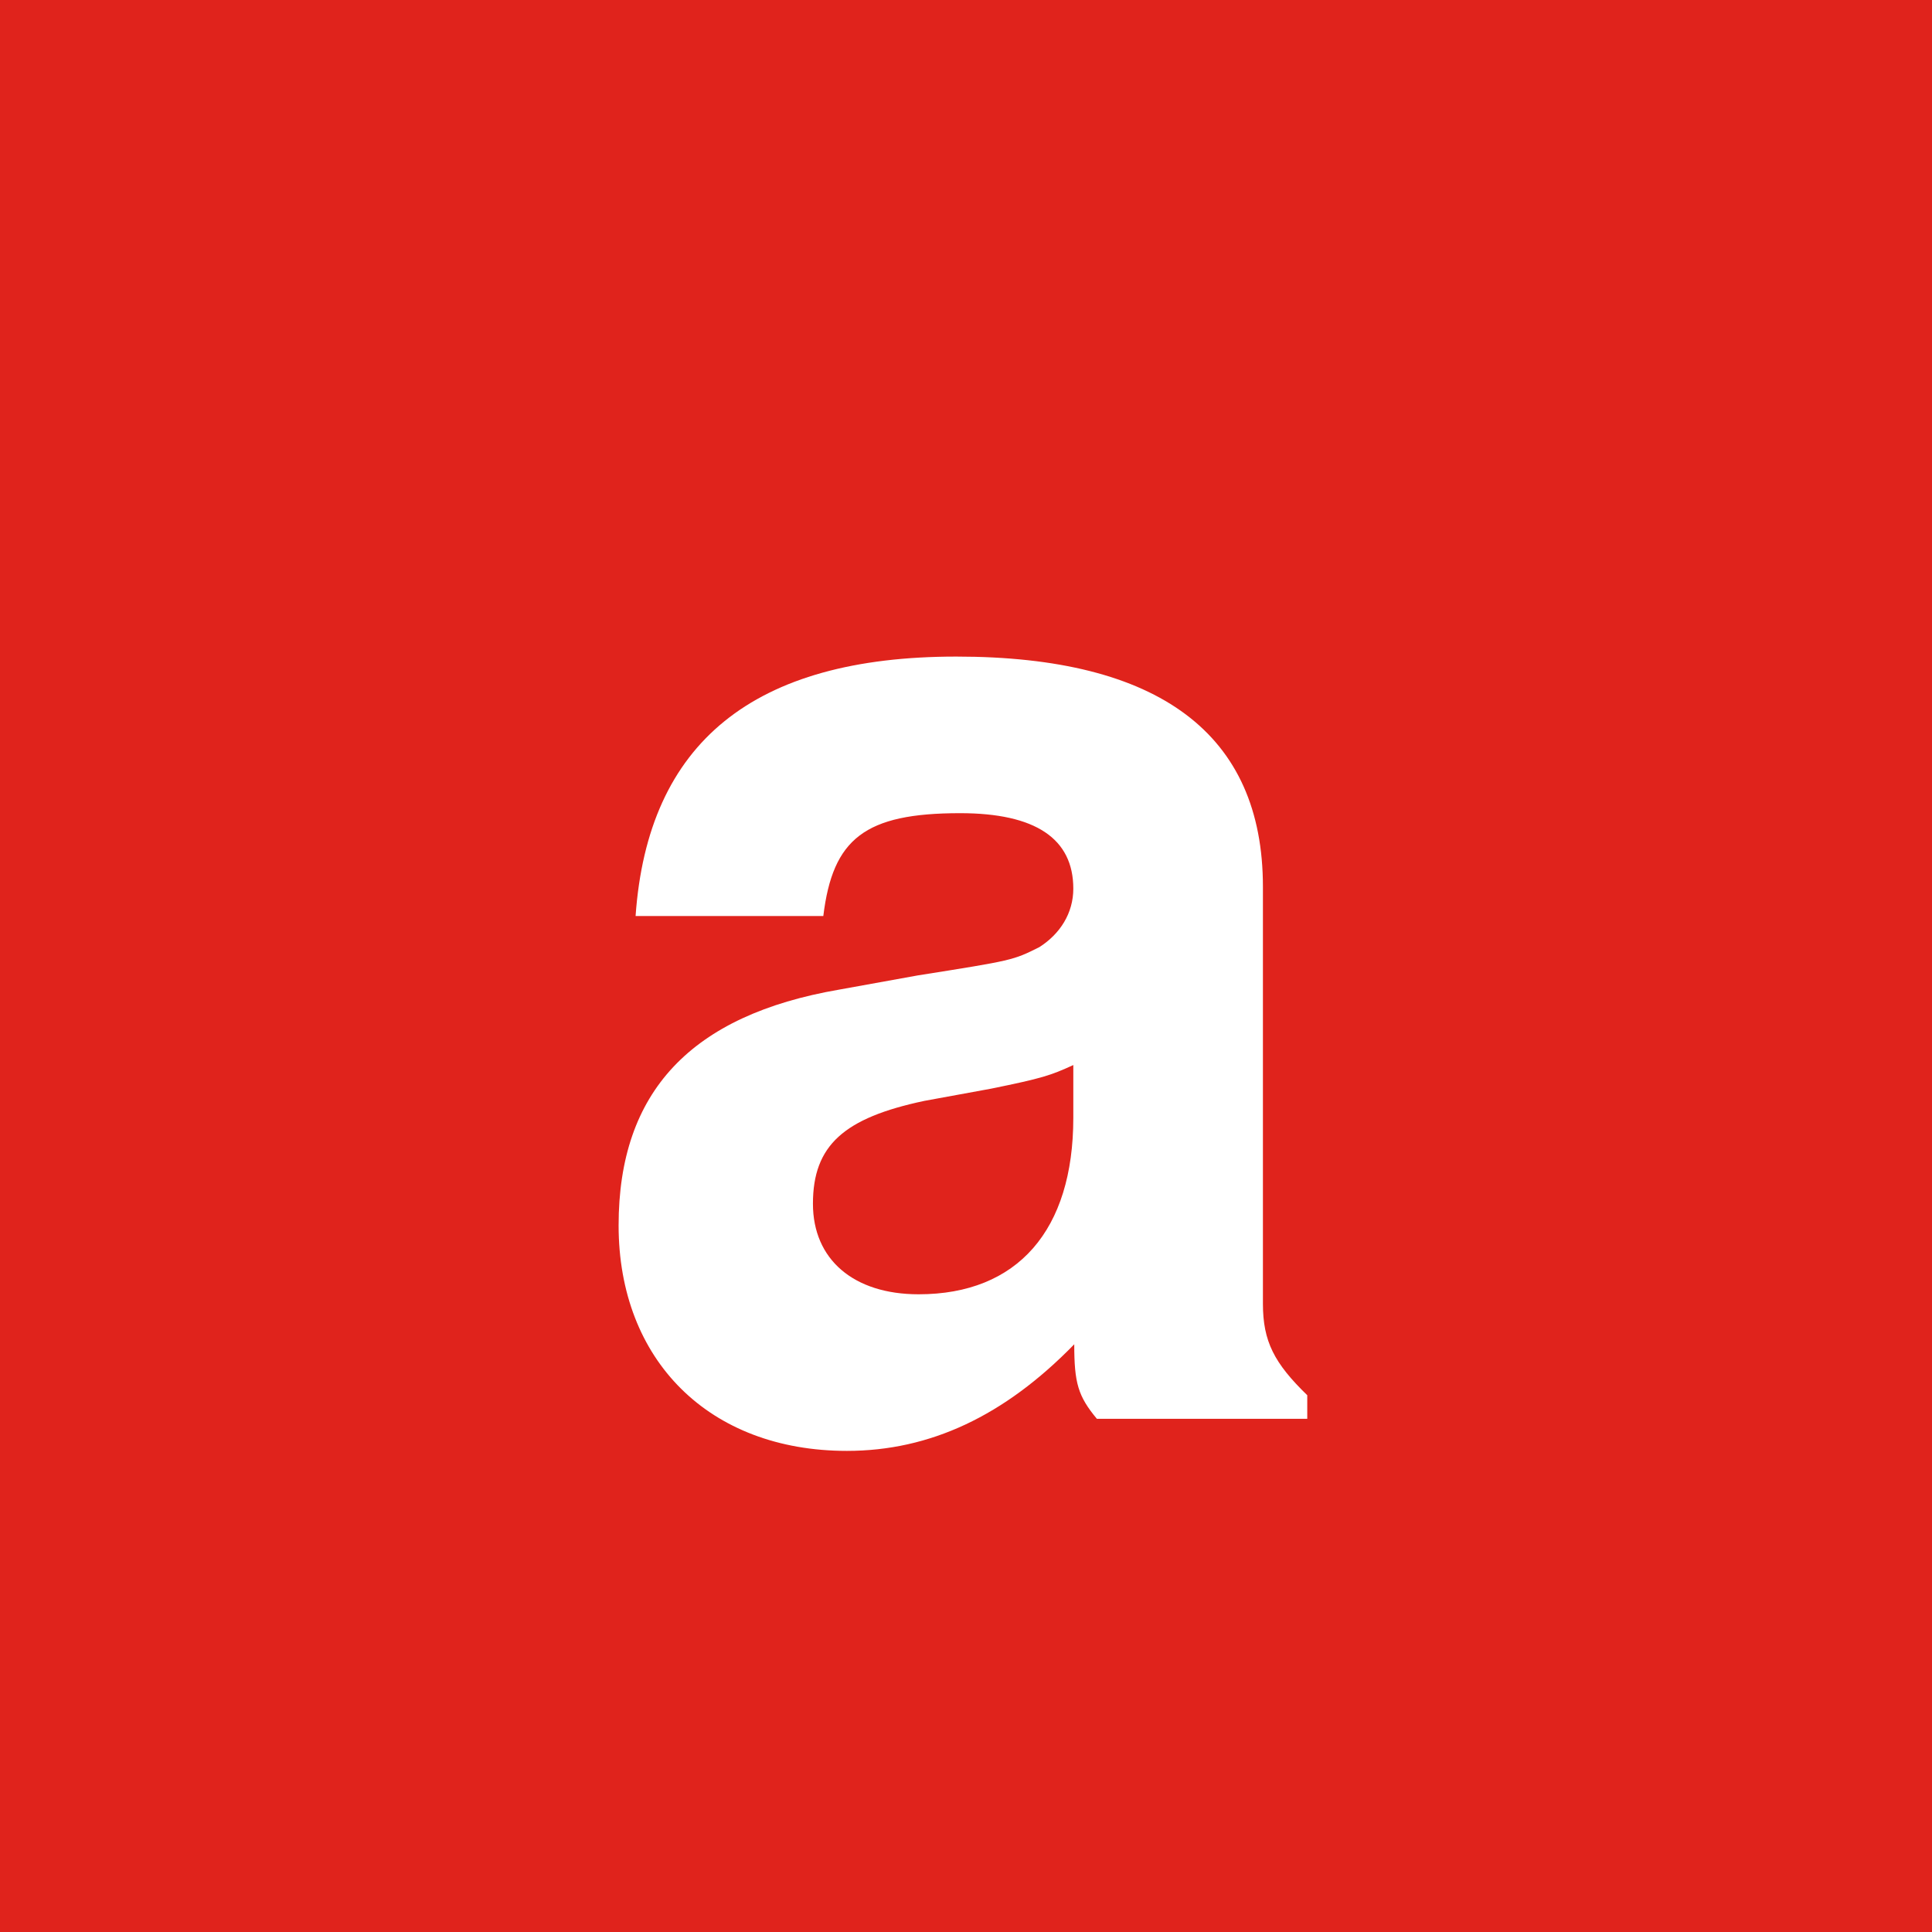
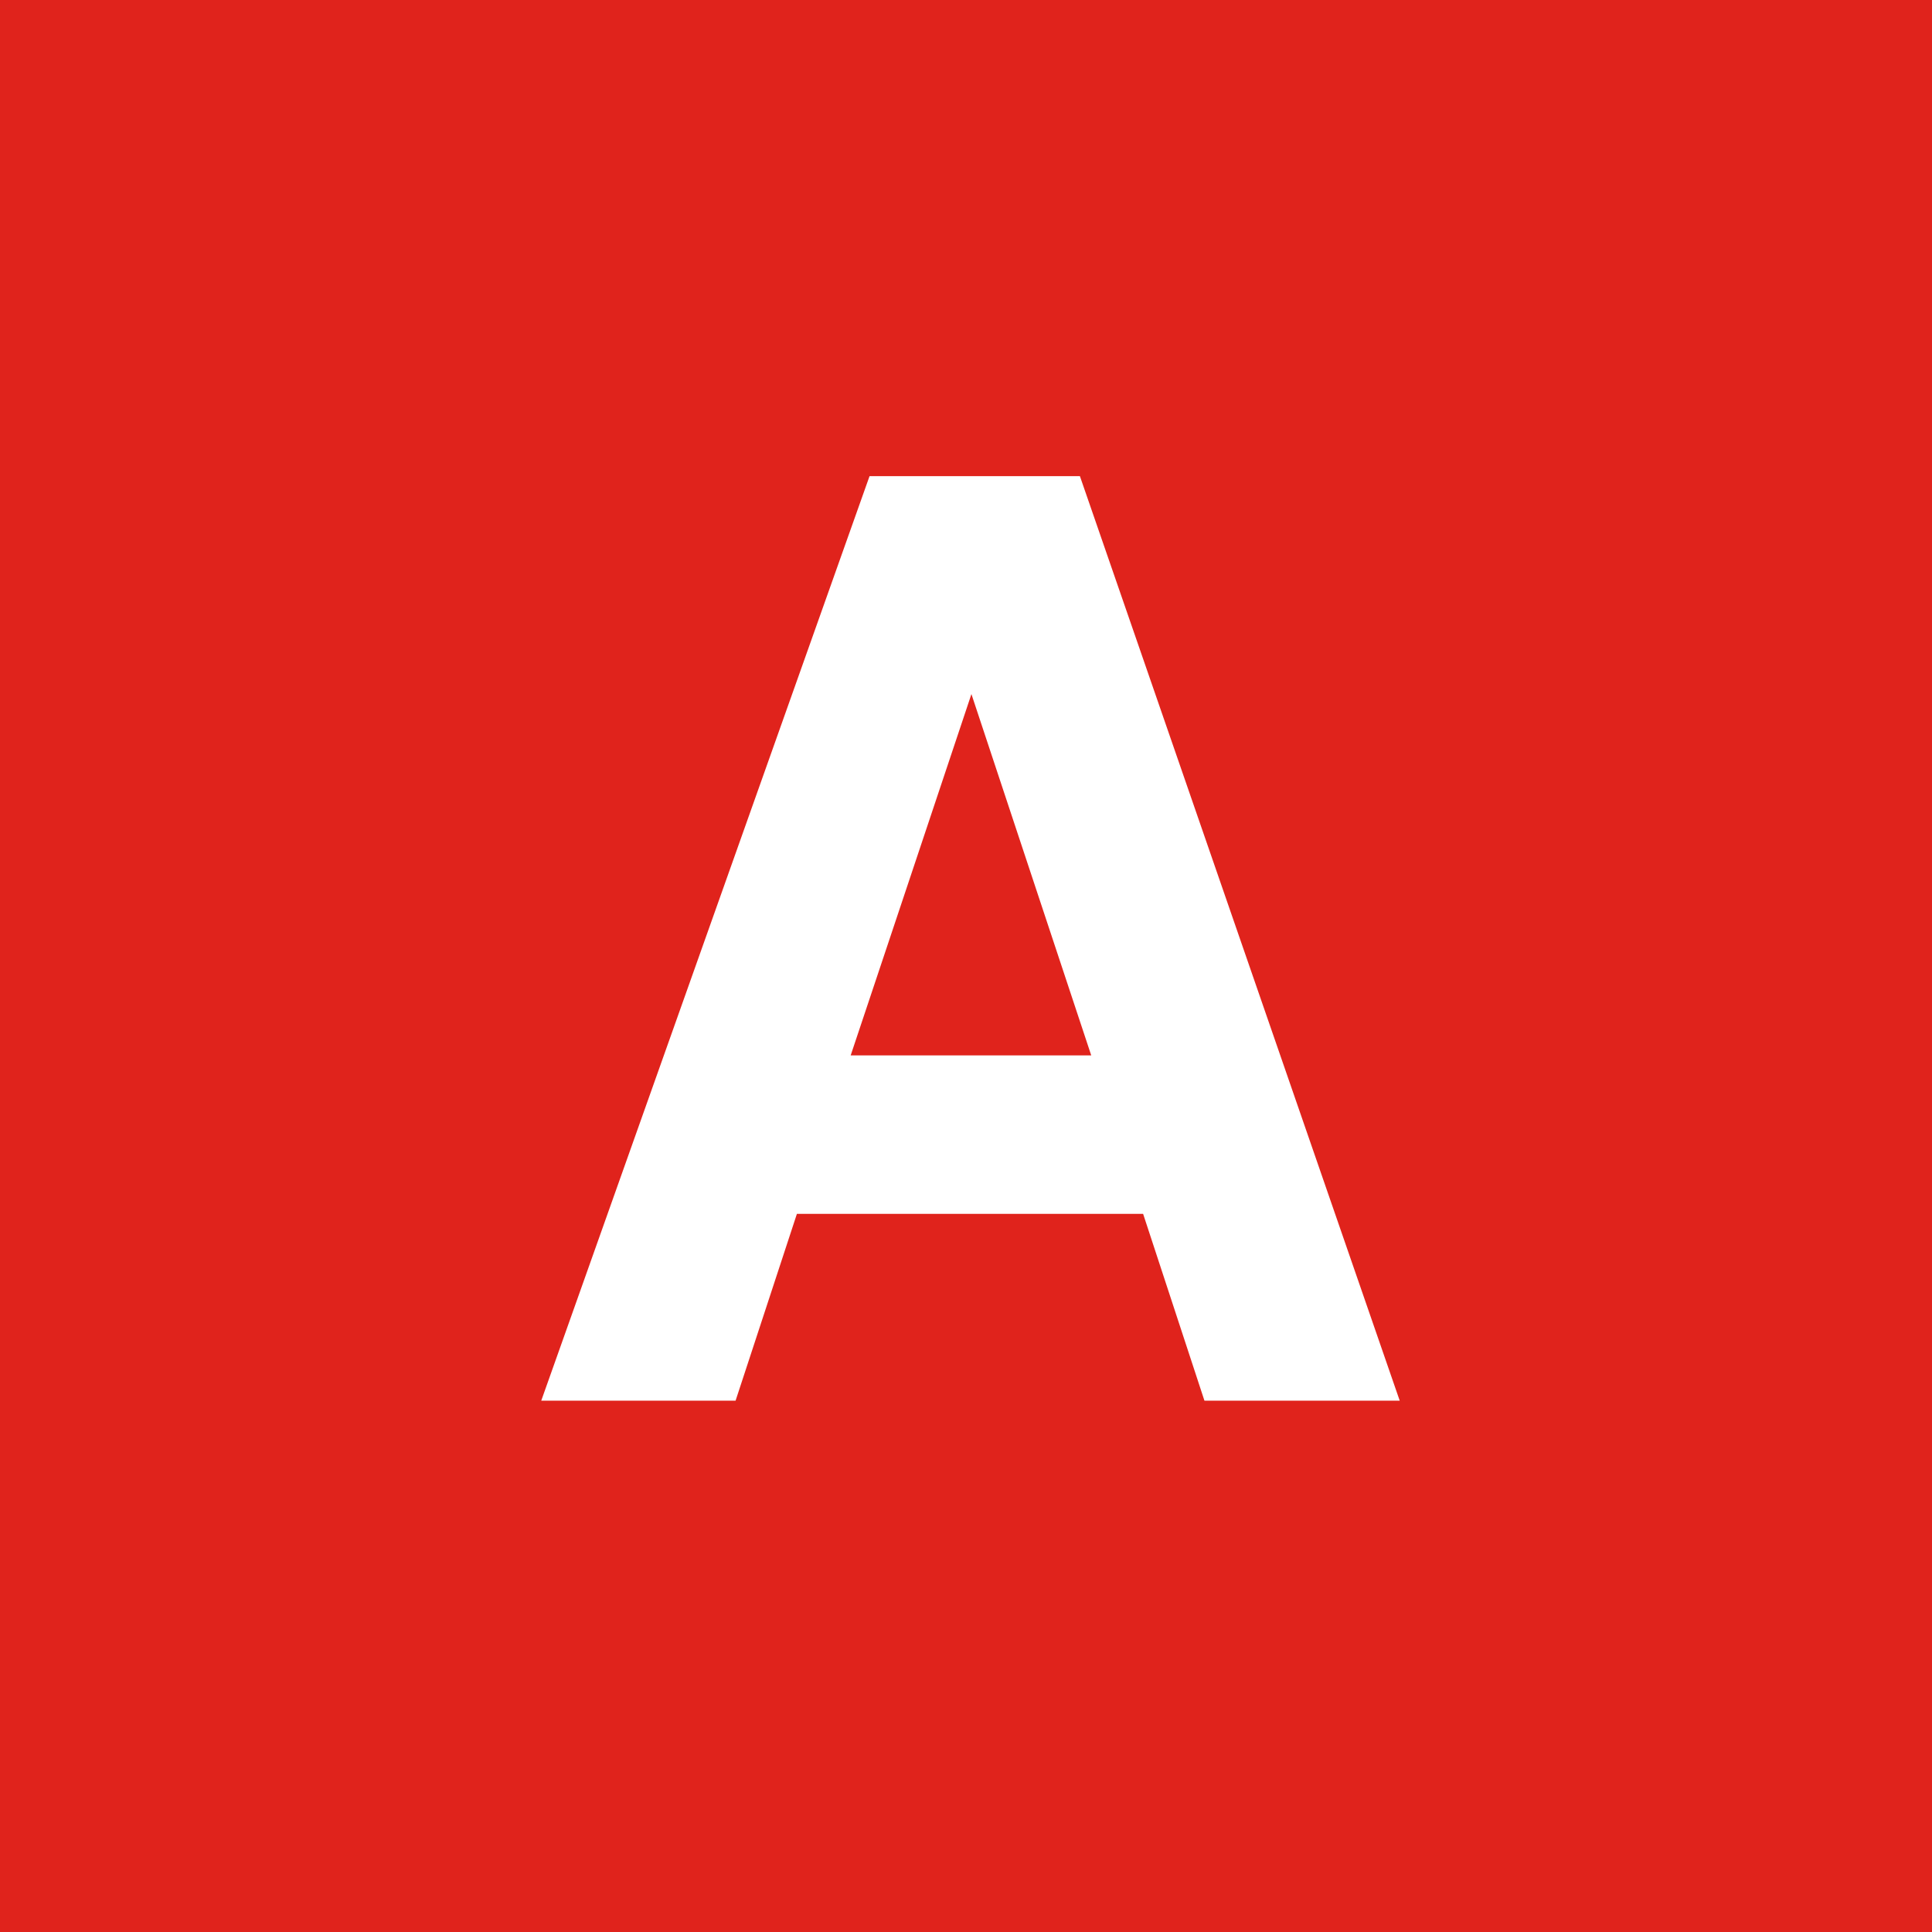
<svg xmlns="http://www.w3.org/2000/svg" viewBox="0 0 32 32" width="32" height="32">
  <rect width="32" height="32" fill="#e0231c" />
-   <text x="16" y="23.5" text-anchor="middle" fill="#ffffff" font-family="'IBM Plex Sans','Helvetica Neue',Helvetica,Arial,sans-serif" font-weight="600" font-size="23">a</text>
+   <text x="16" y="23.2" text-anchor="middle" fill="#ffffff" font-family="'IBM Plex Sans','Helvetica Neue',Helvetica,Arial,sans-serif" font-weight="600" font-size="21">A</text>
</svg>
